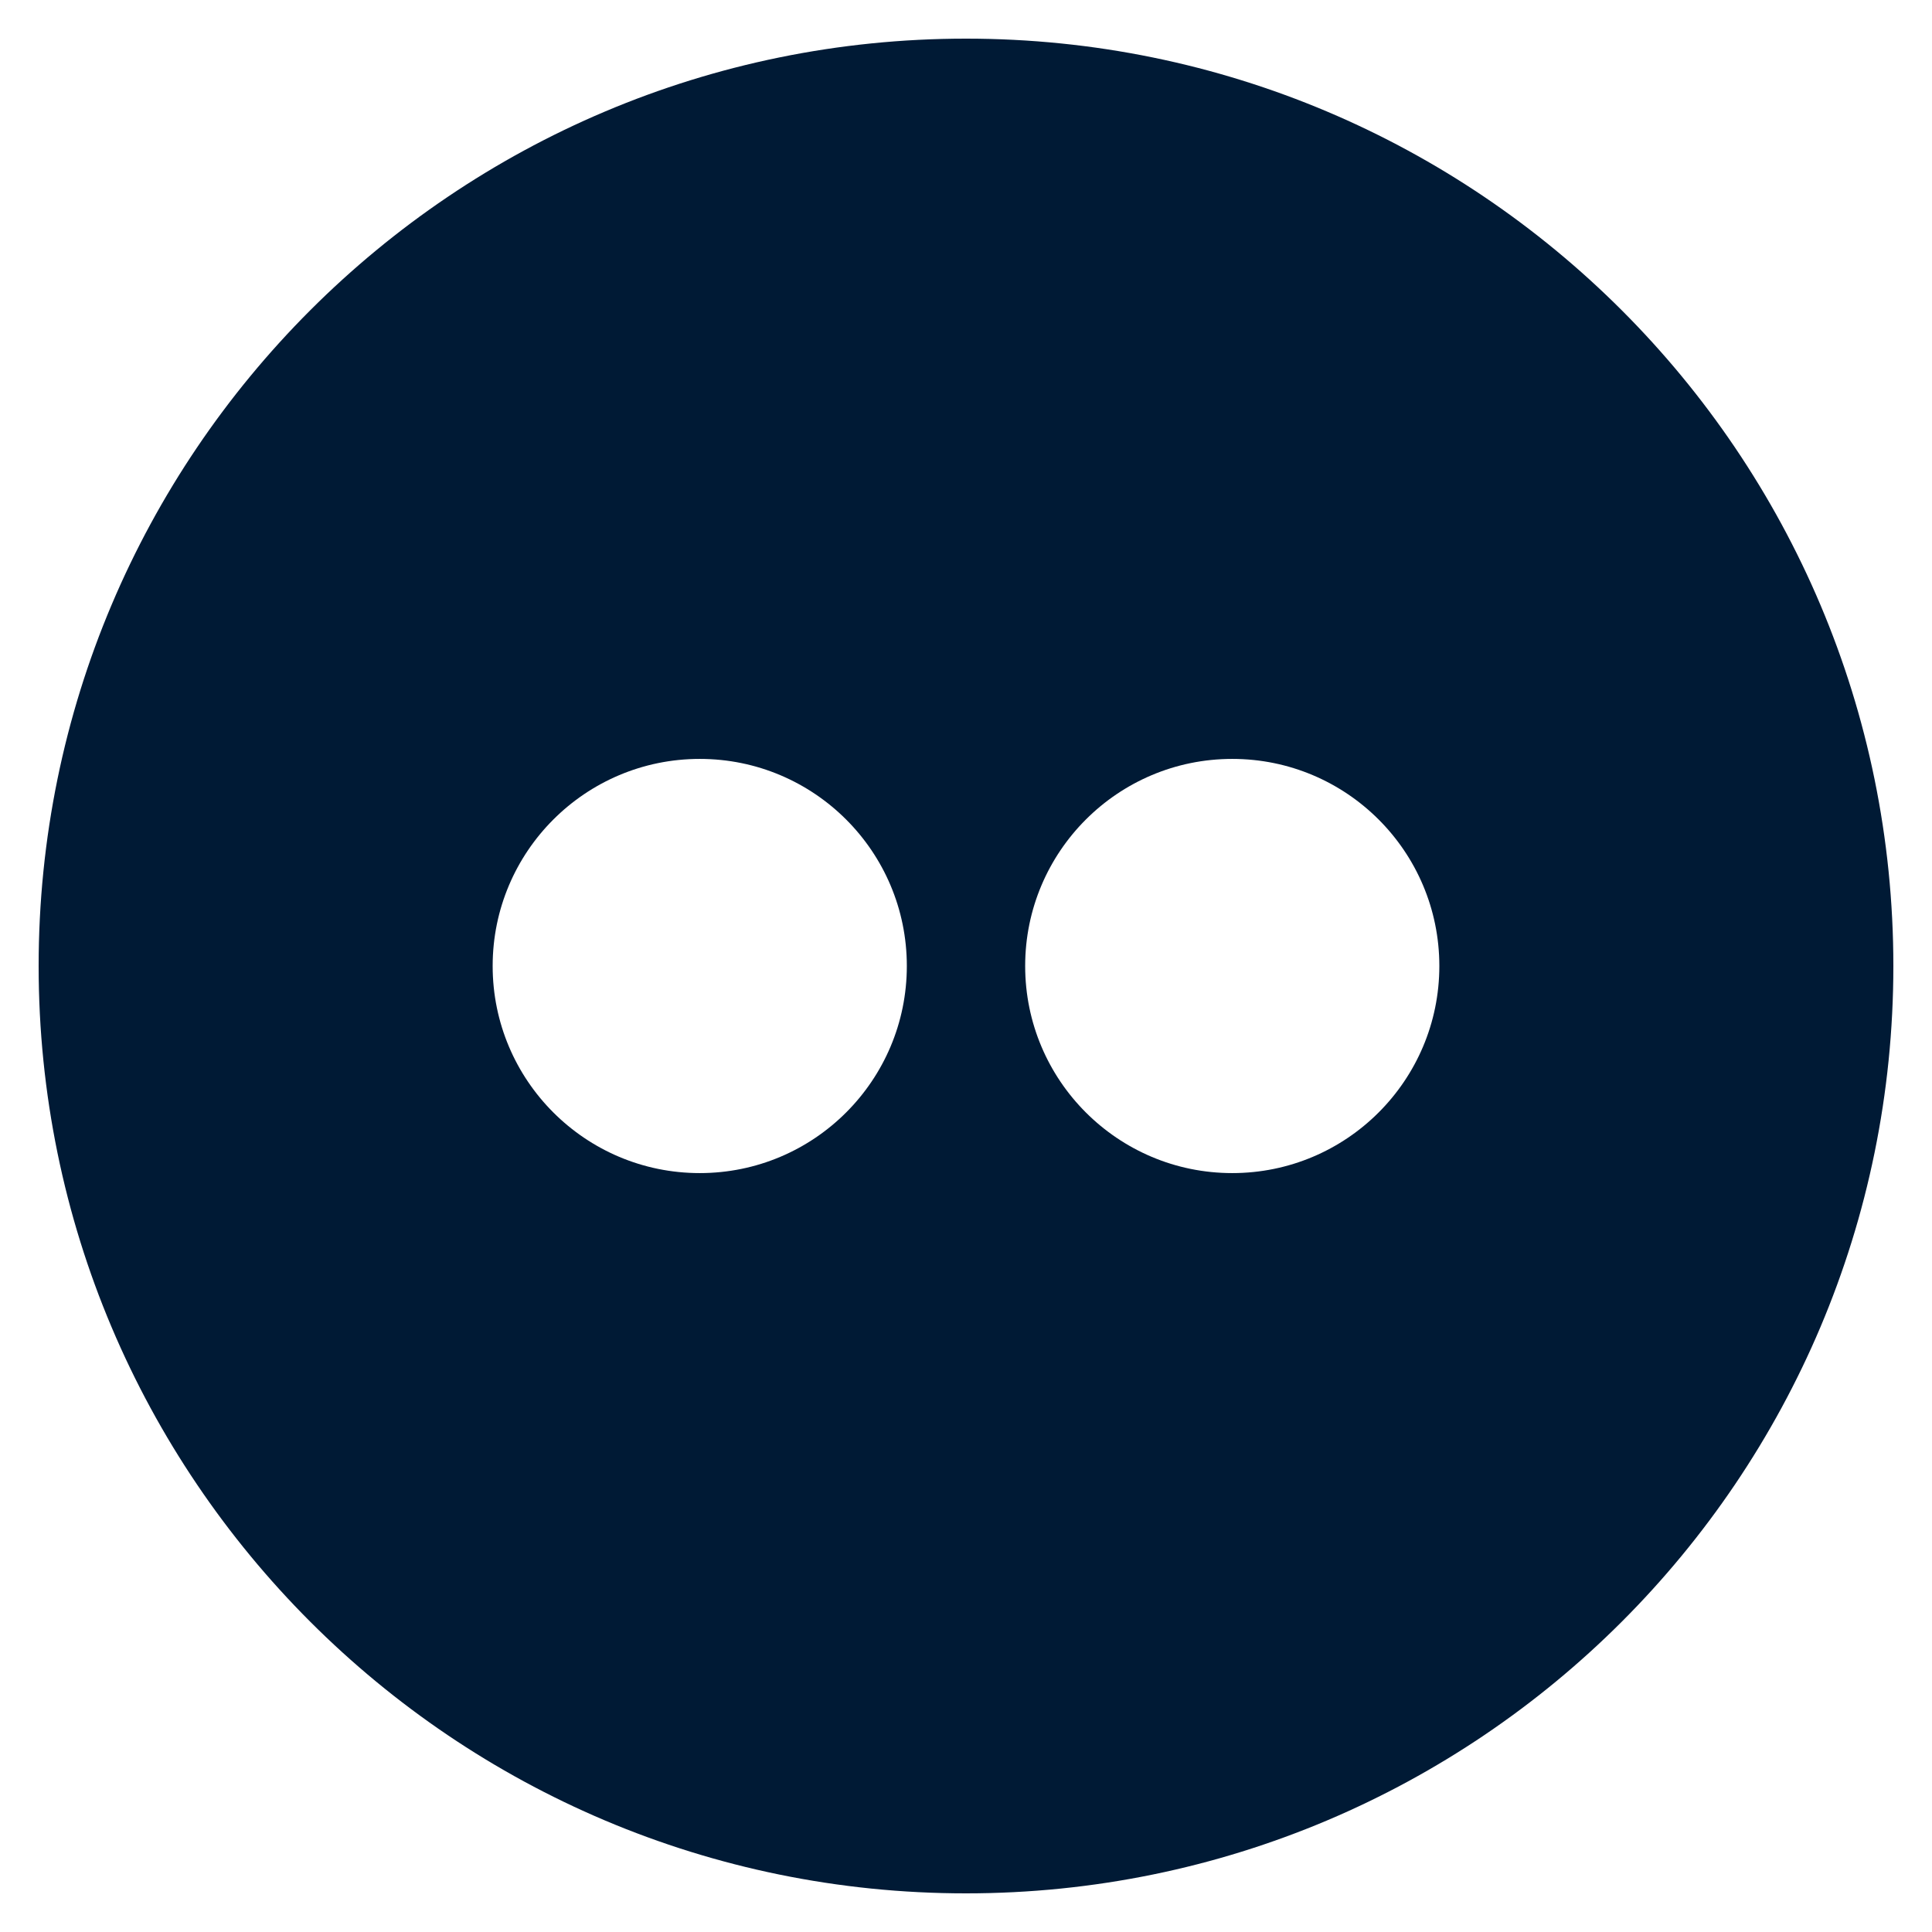
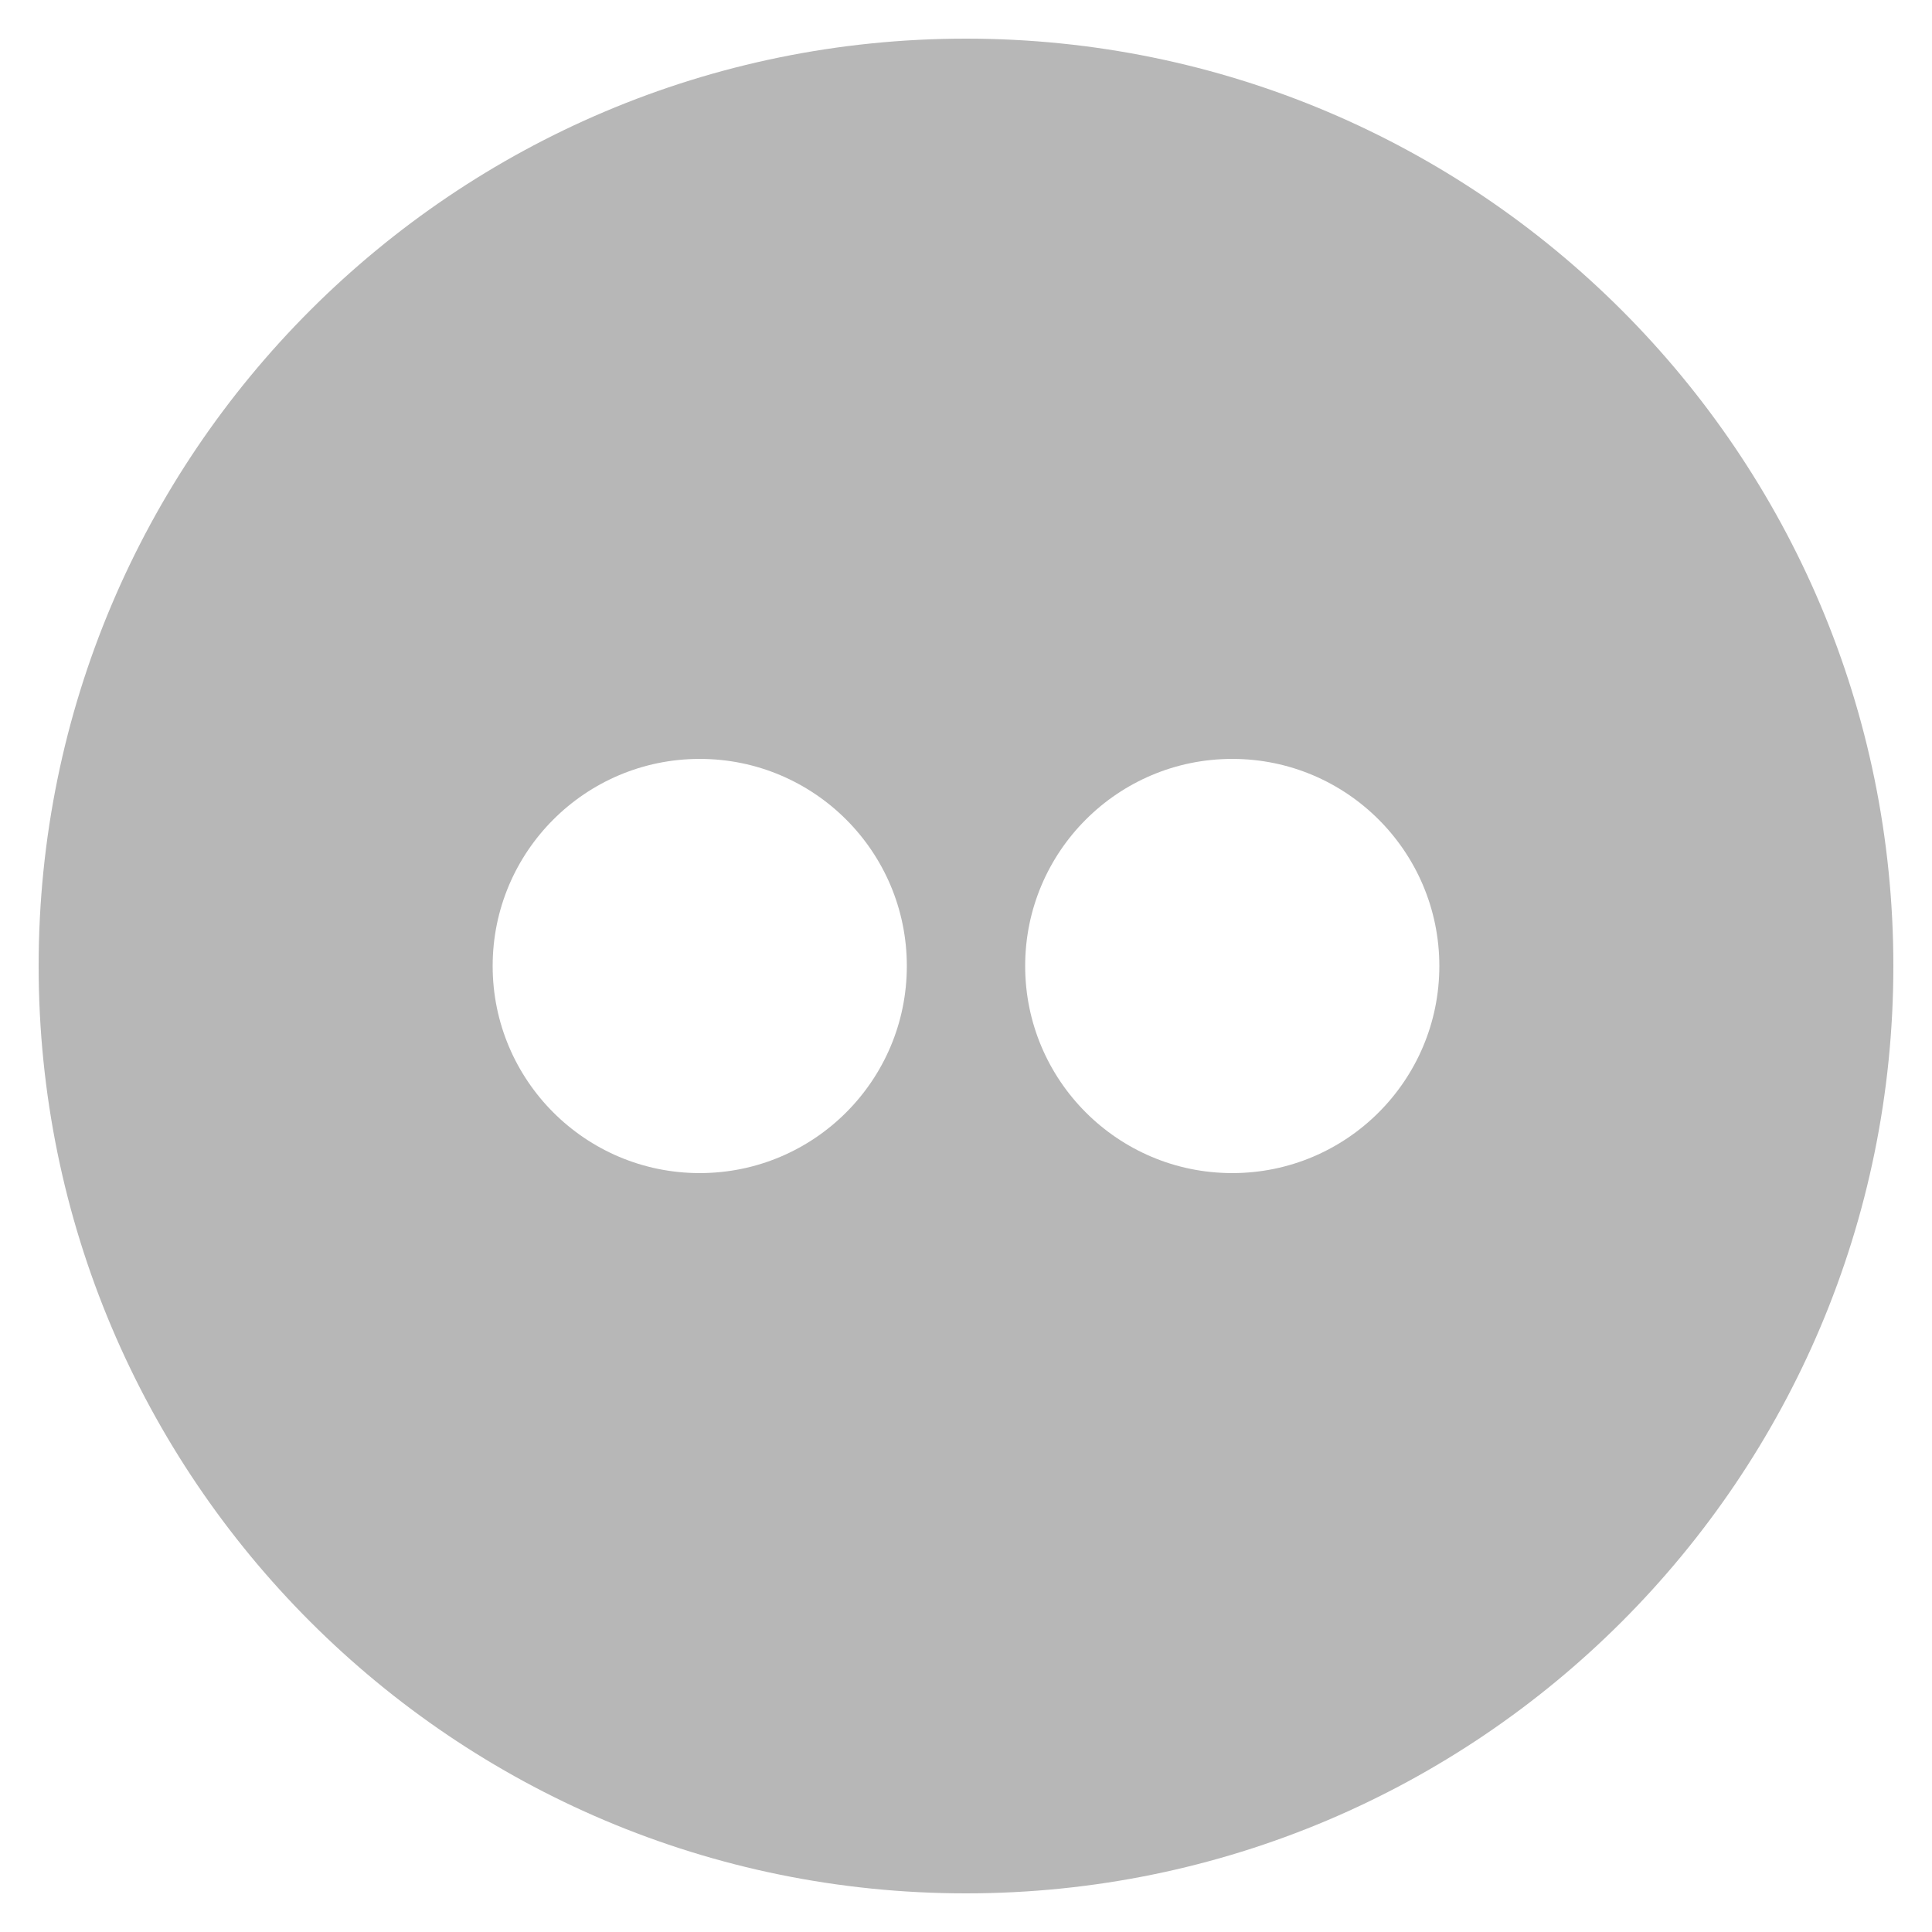
<svg xmlns="http://www.w3.org/2000/svg" id="flickr" class="custom-icon" version="1.1" viewBox="0 0 100 100" style="height: 100px; width: 100px;">
-   <circle class="outer-shape" cx="50" cy="50" r="48" style="opacity: 1; fill: rgb(0, 26, 53);" />
+   <circle class="outer-shape" cx="50" cy="50" r="48" style="opacity: 1; fill: rgb(183, 183, 183);" />
  <path class="inner-shape" style="opacity: 1; fill: rgb(255, 255, 255);" transform="translate(25,25) scale(0.5)" d="M1,50c0-11.839,9.598-21.438,21.438-21.438S43.875,38.161,43.875,50s-9.598,21.438-21.438,21.438S1,61.839,1,50z M56.125,50 c0-11.839,9.598-21.438,21.438-21.438S99,38.161,99,50s-9.598,21.438-21.438,21.438S56.125,61.839,56.125,50z" />
</svg>
